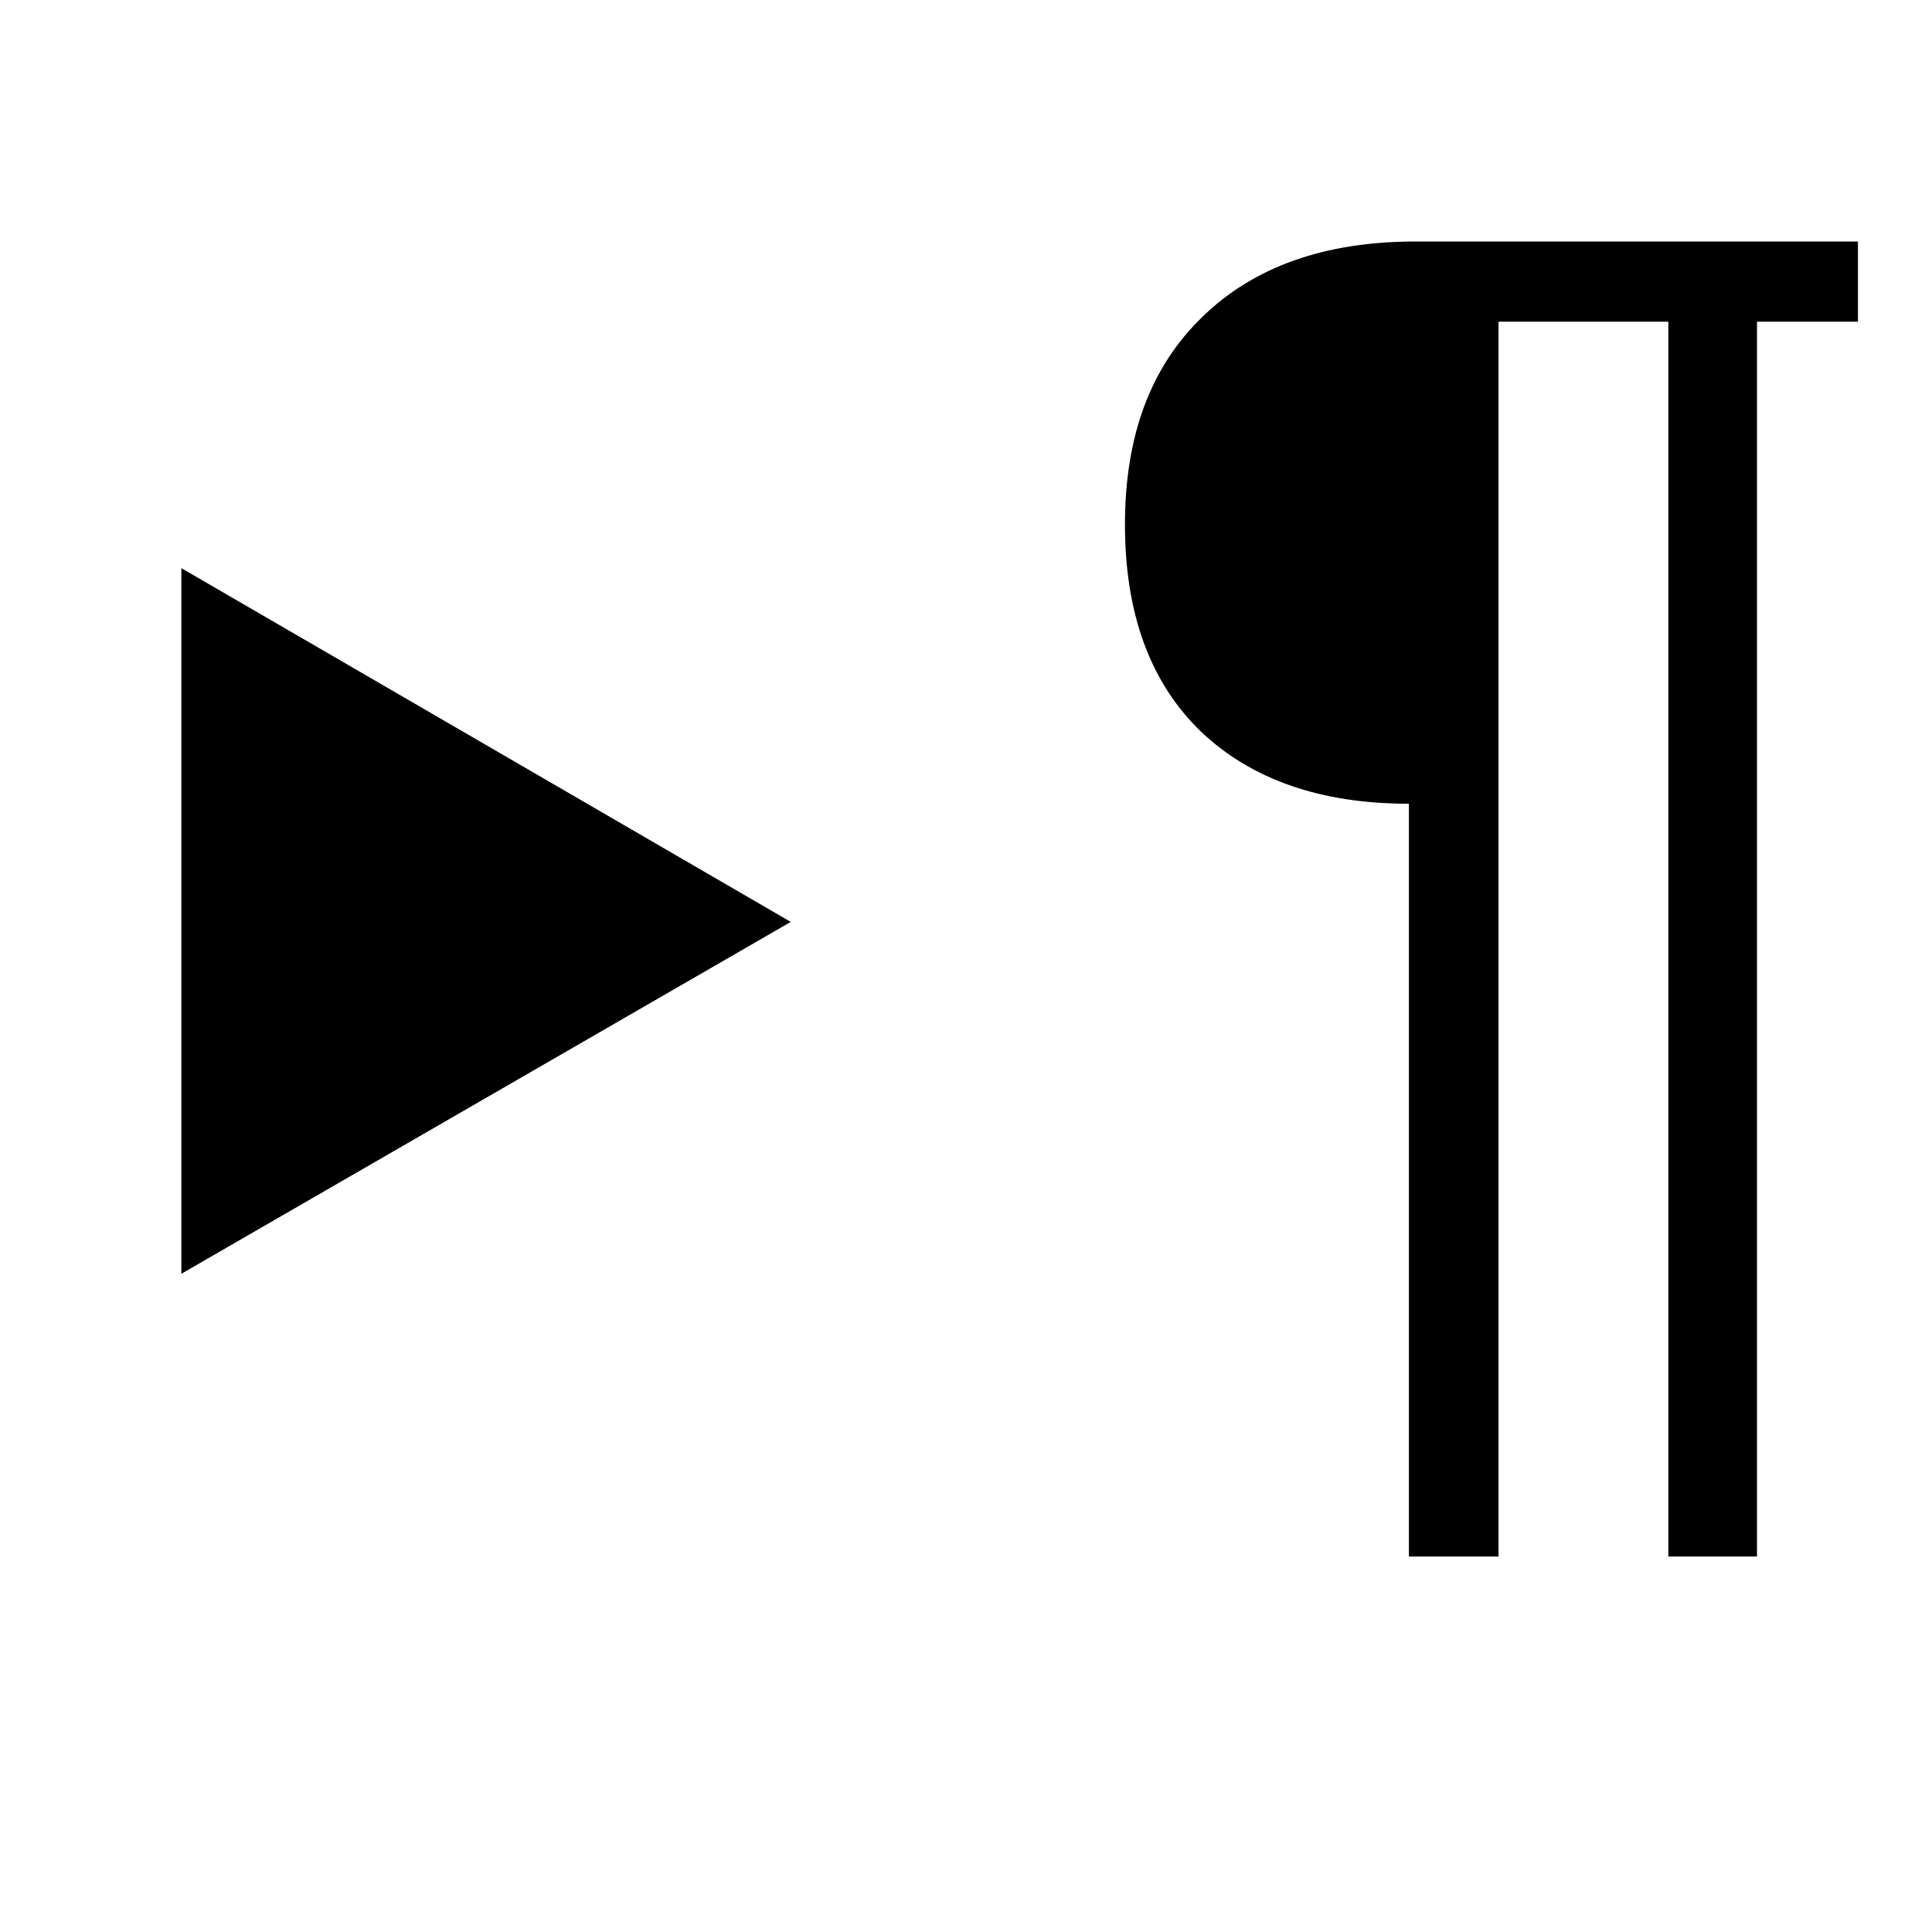
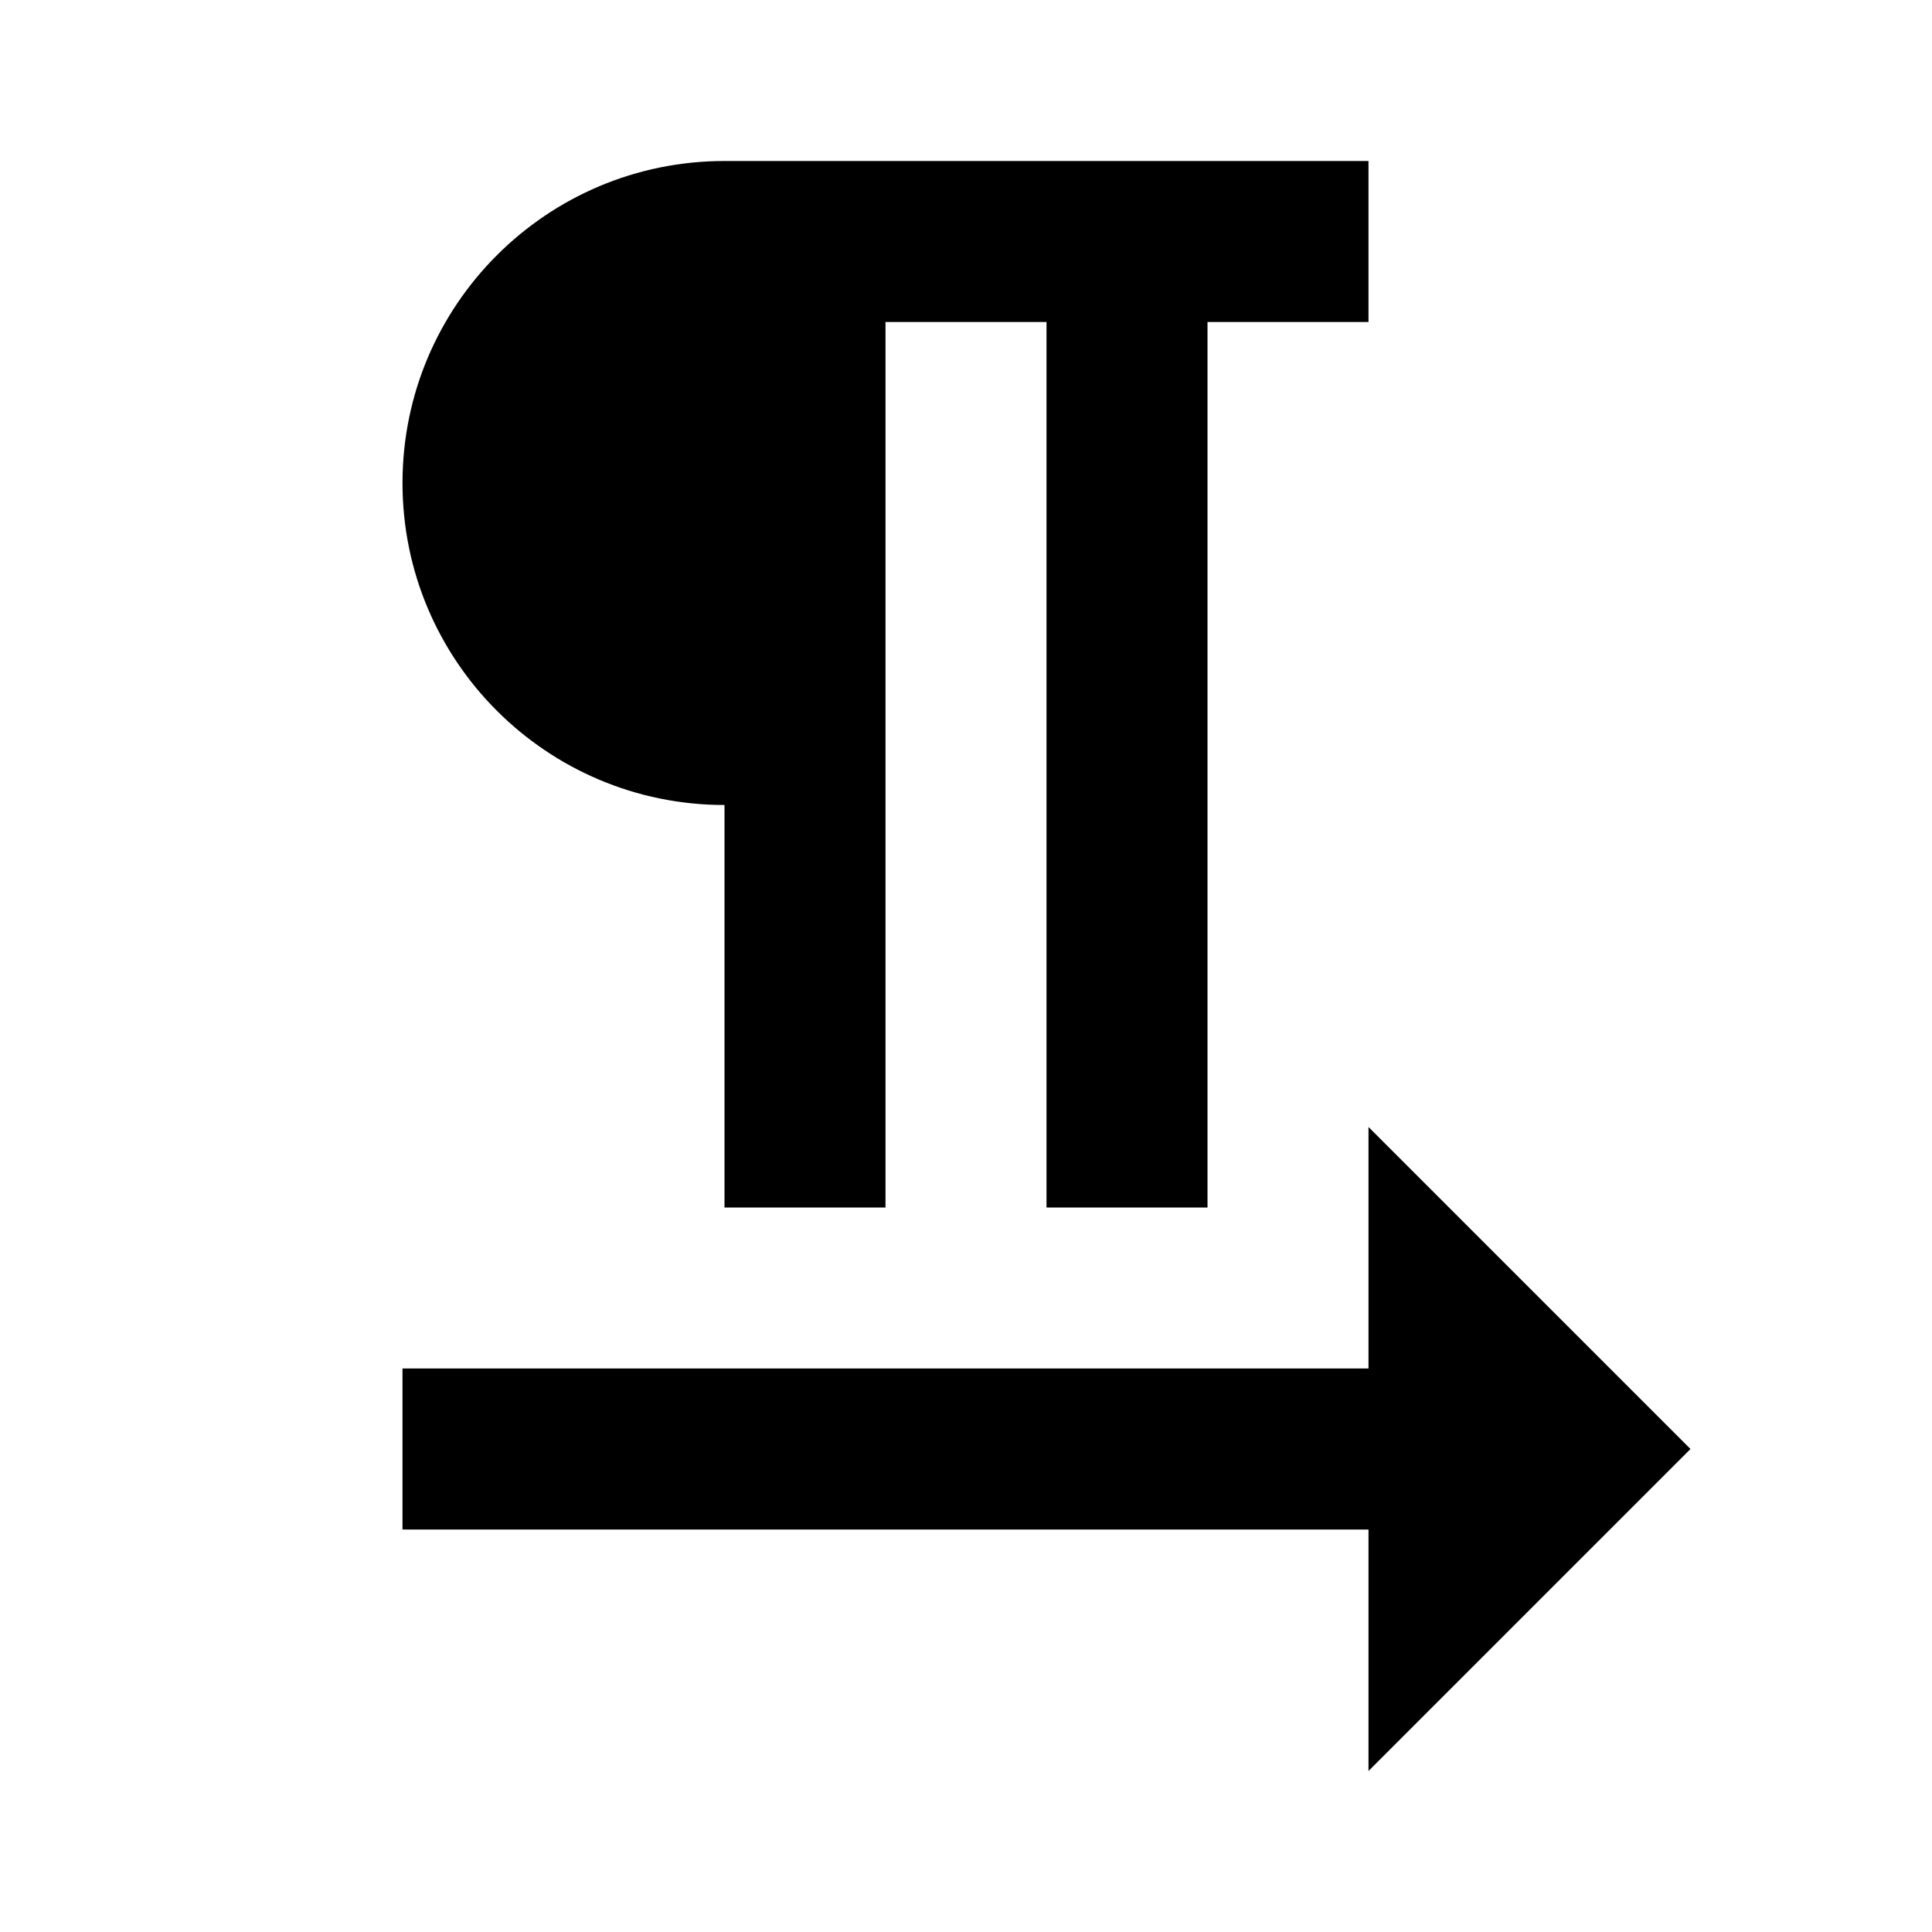
- <svg xmlns="http://www.w3.org/2000/svg" width="32.0px" height="32.0px" viewBox="0 0 32.0 32.0" version="1.1" id="SVGRoot">
-   <defs id="defs824" />
-   <g id="layer1">
-     <text xml:space="preserve" style="font-size:26.667px;line-height:1;font-family:Arial;-inkscape-font-specification:Arial;font-variant-ligatures:none" x="17.586" y="22.344" id="text2459">
-       <tspan id="tspan2457" x="17.586" y="22.344" style="font-size:26.667px">¶</tspan>
-     </text>
-     <text xml:space="preserve" style="font-size:21.333px;line-height:1;font-family:Arial;-inkscape-font-specification:Arial;font-variant-ligatures:none" x="-1.135" y="23.708" id="text6633">
-       <tspan id="tspan6631" x="-1.135" y="23.708" style="font-size:21.333px">⯈</tspan>
-     </text>
-   </g>
+ <svg xmlns="http://www.w3.org/2000/svg" width="24" height="24" viewBox="0 0 24 24">
+   <path fill="currentColor" d="m21 18l-4-4v3H5v2h12v3M9 10v5h2V4h2v11h2V4h2V2H9a4 4 0 0 0-4 4a4 4 0 0 0 4 4" />
</svg>
